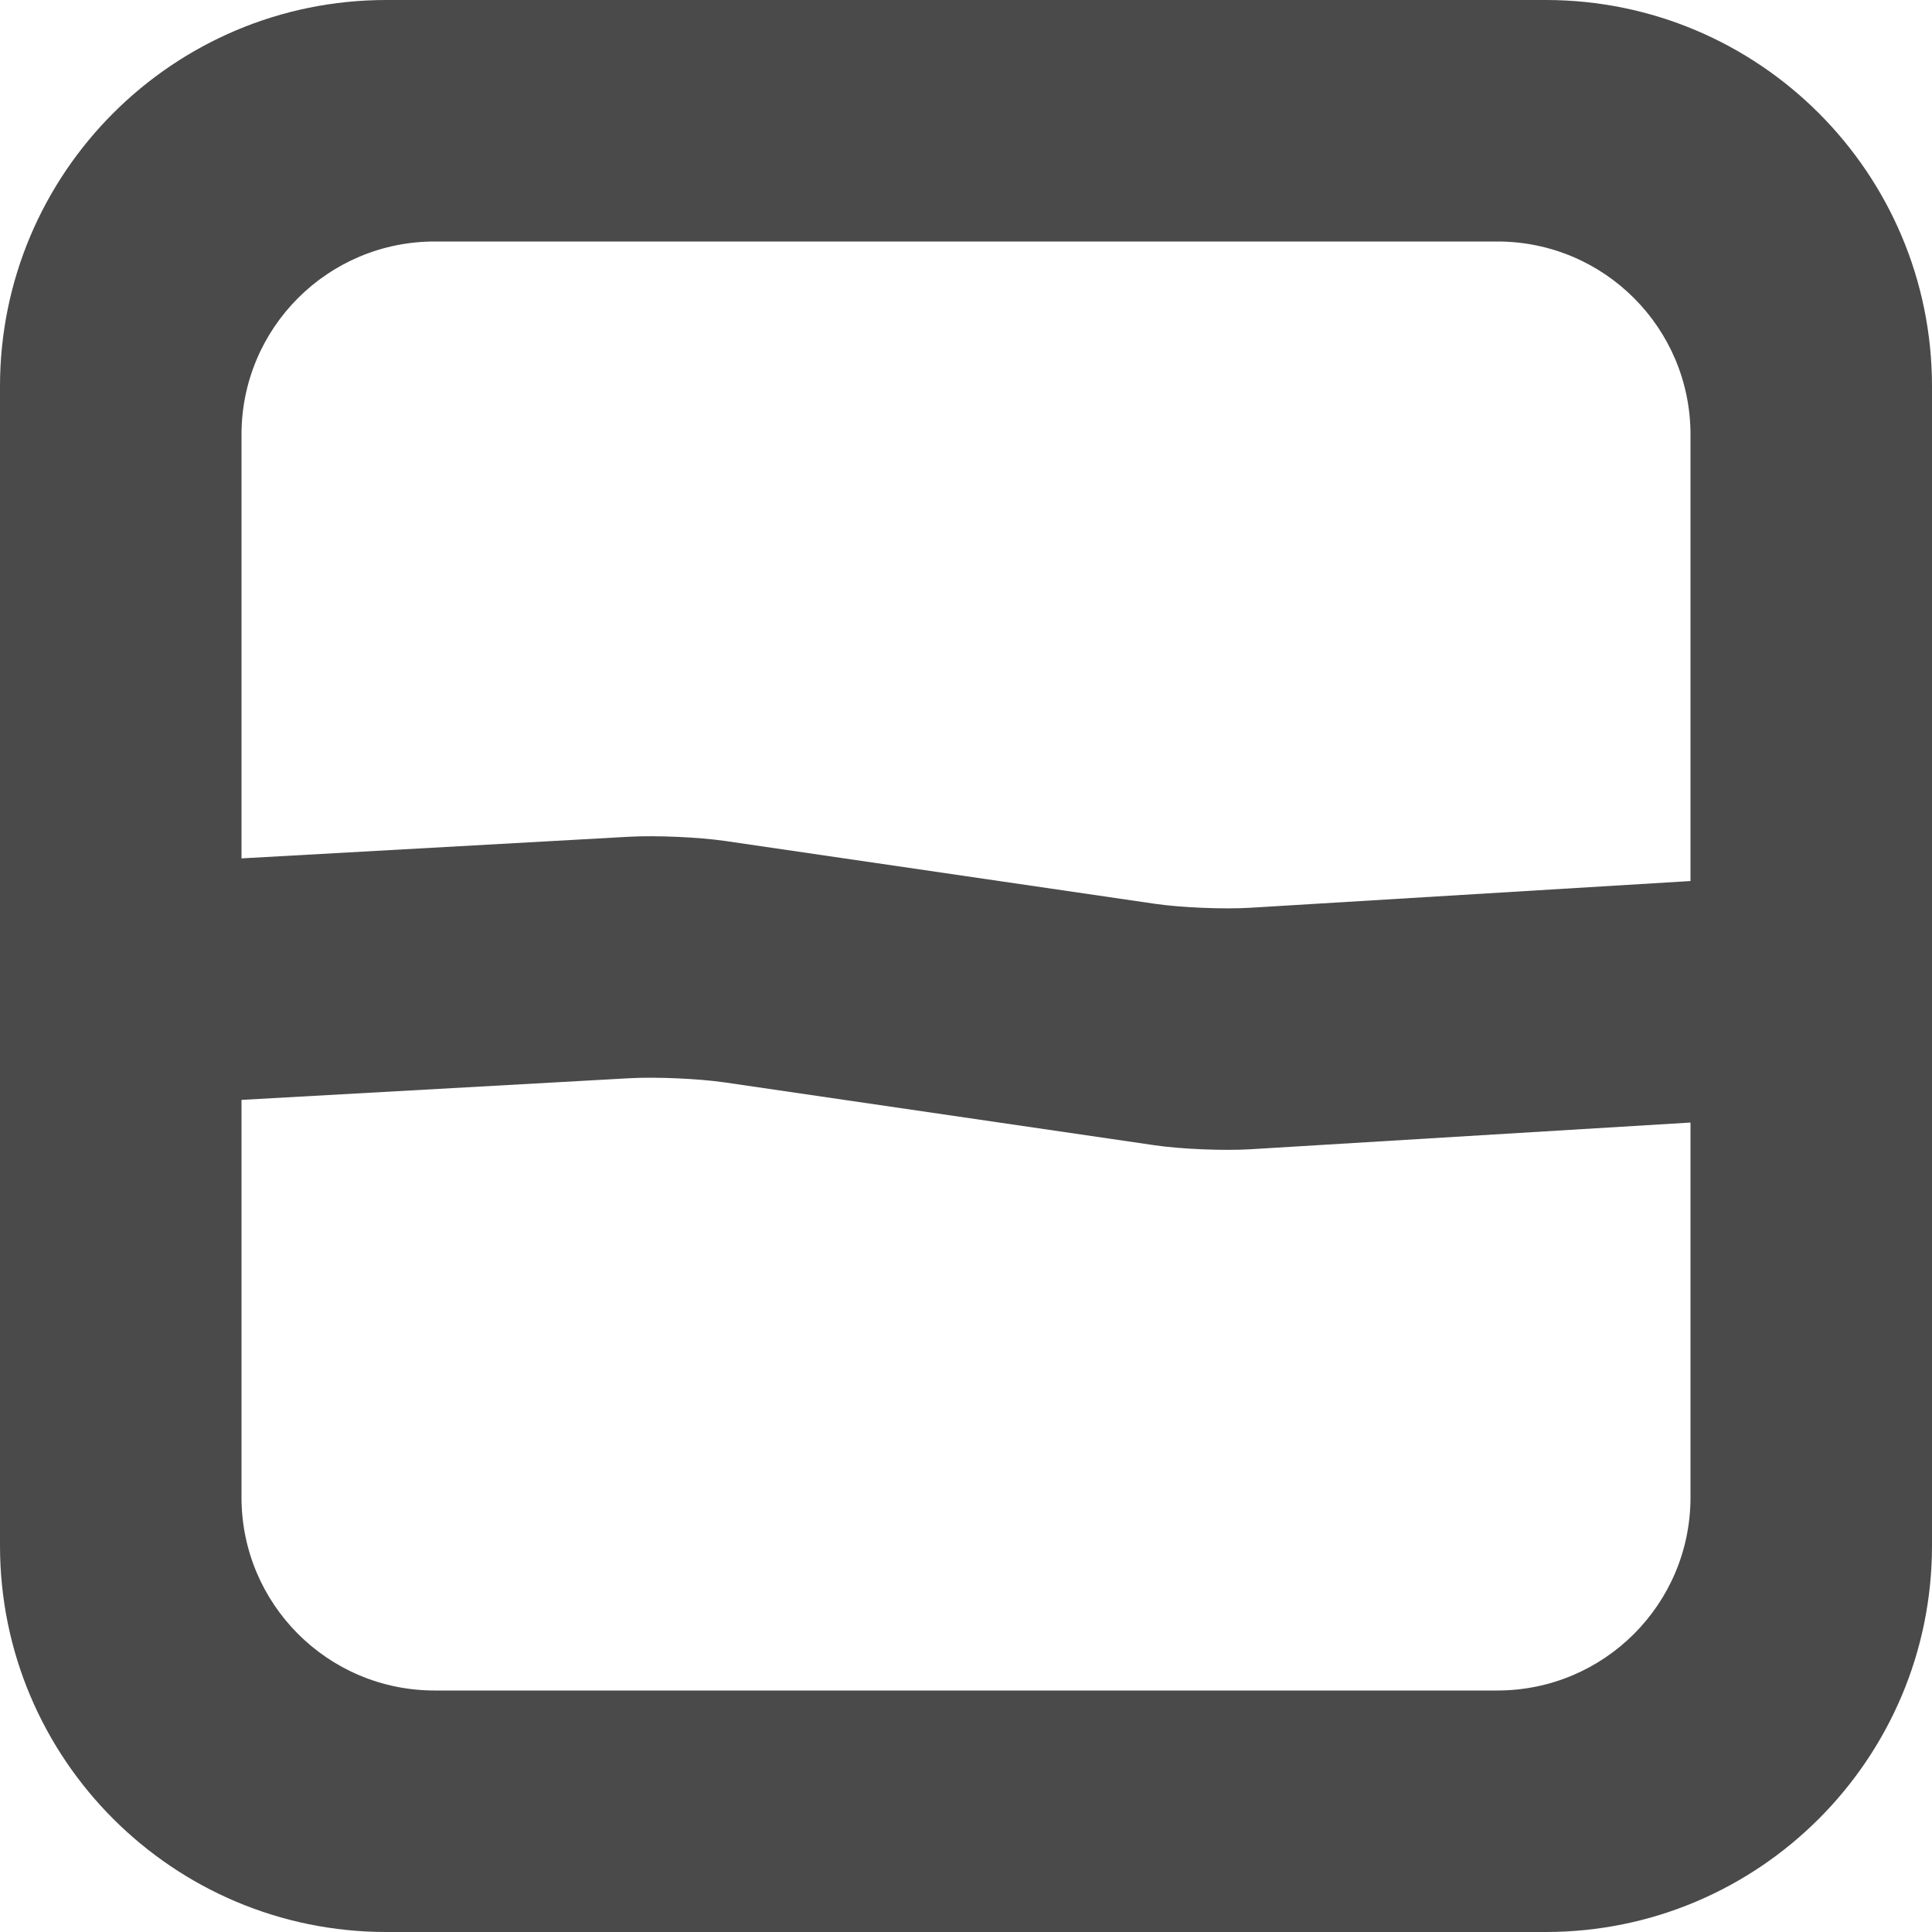
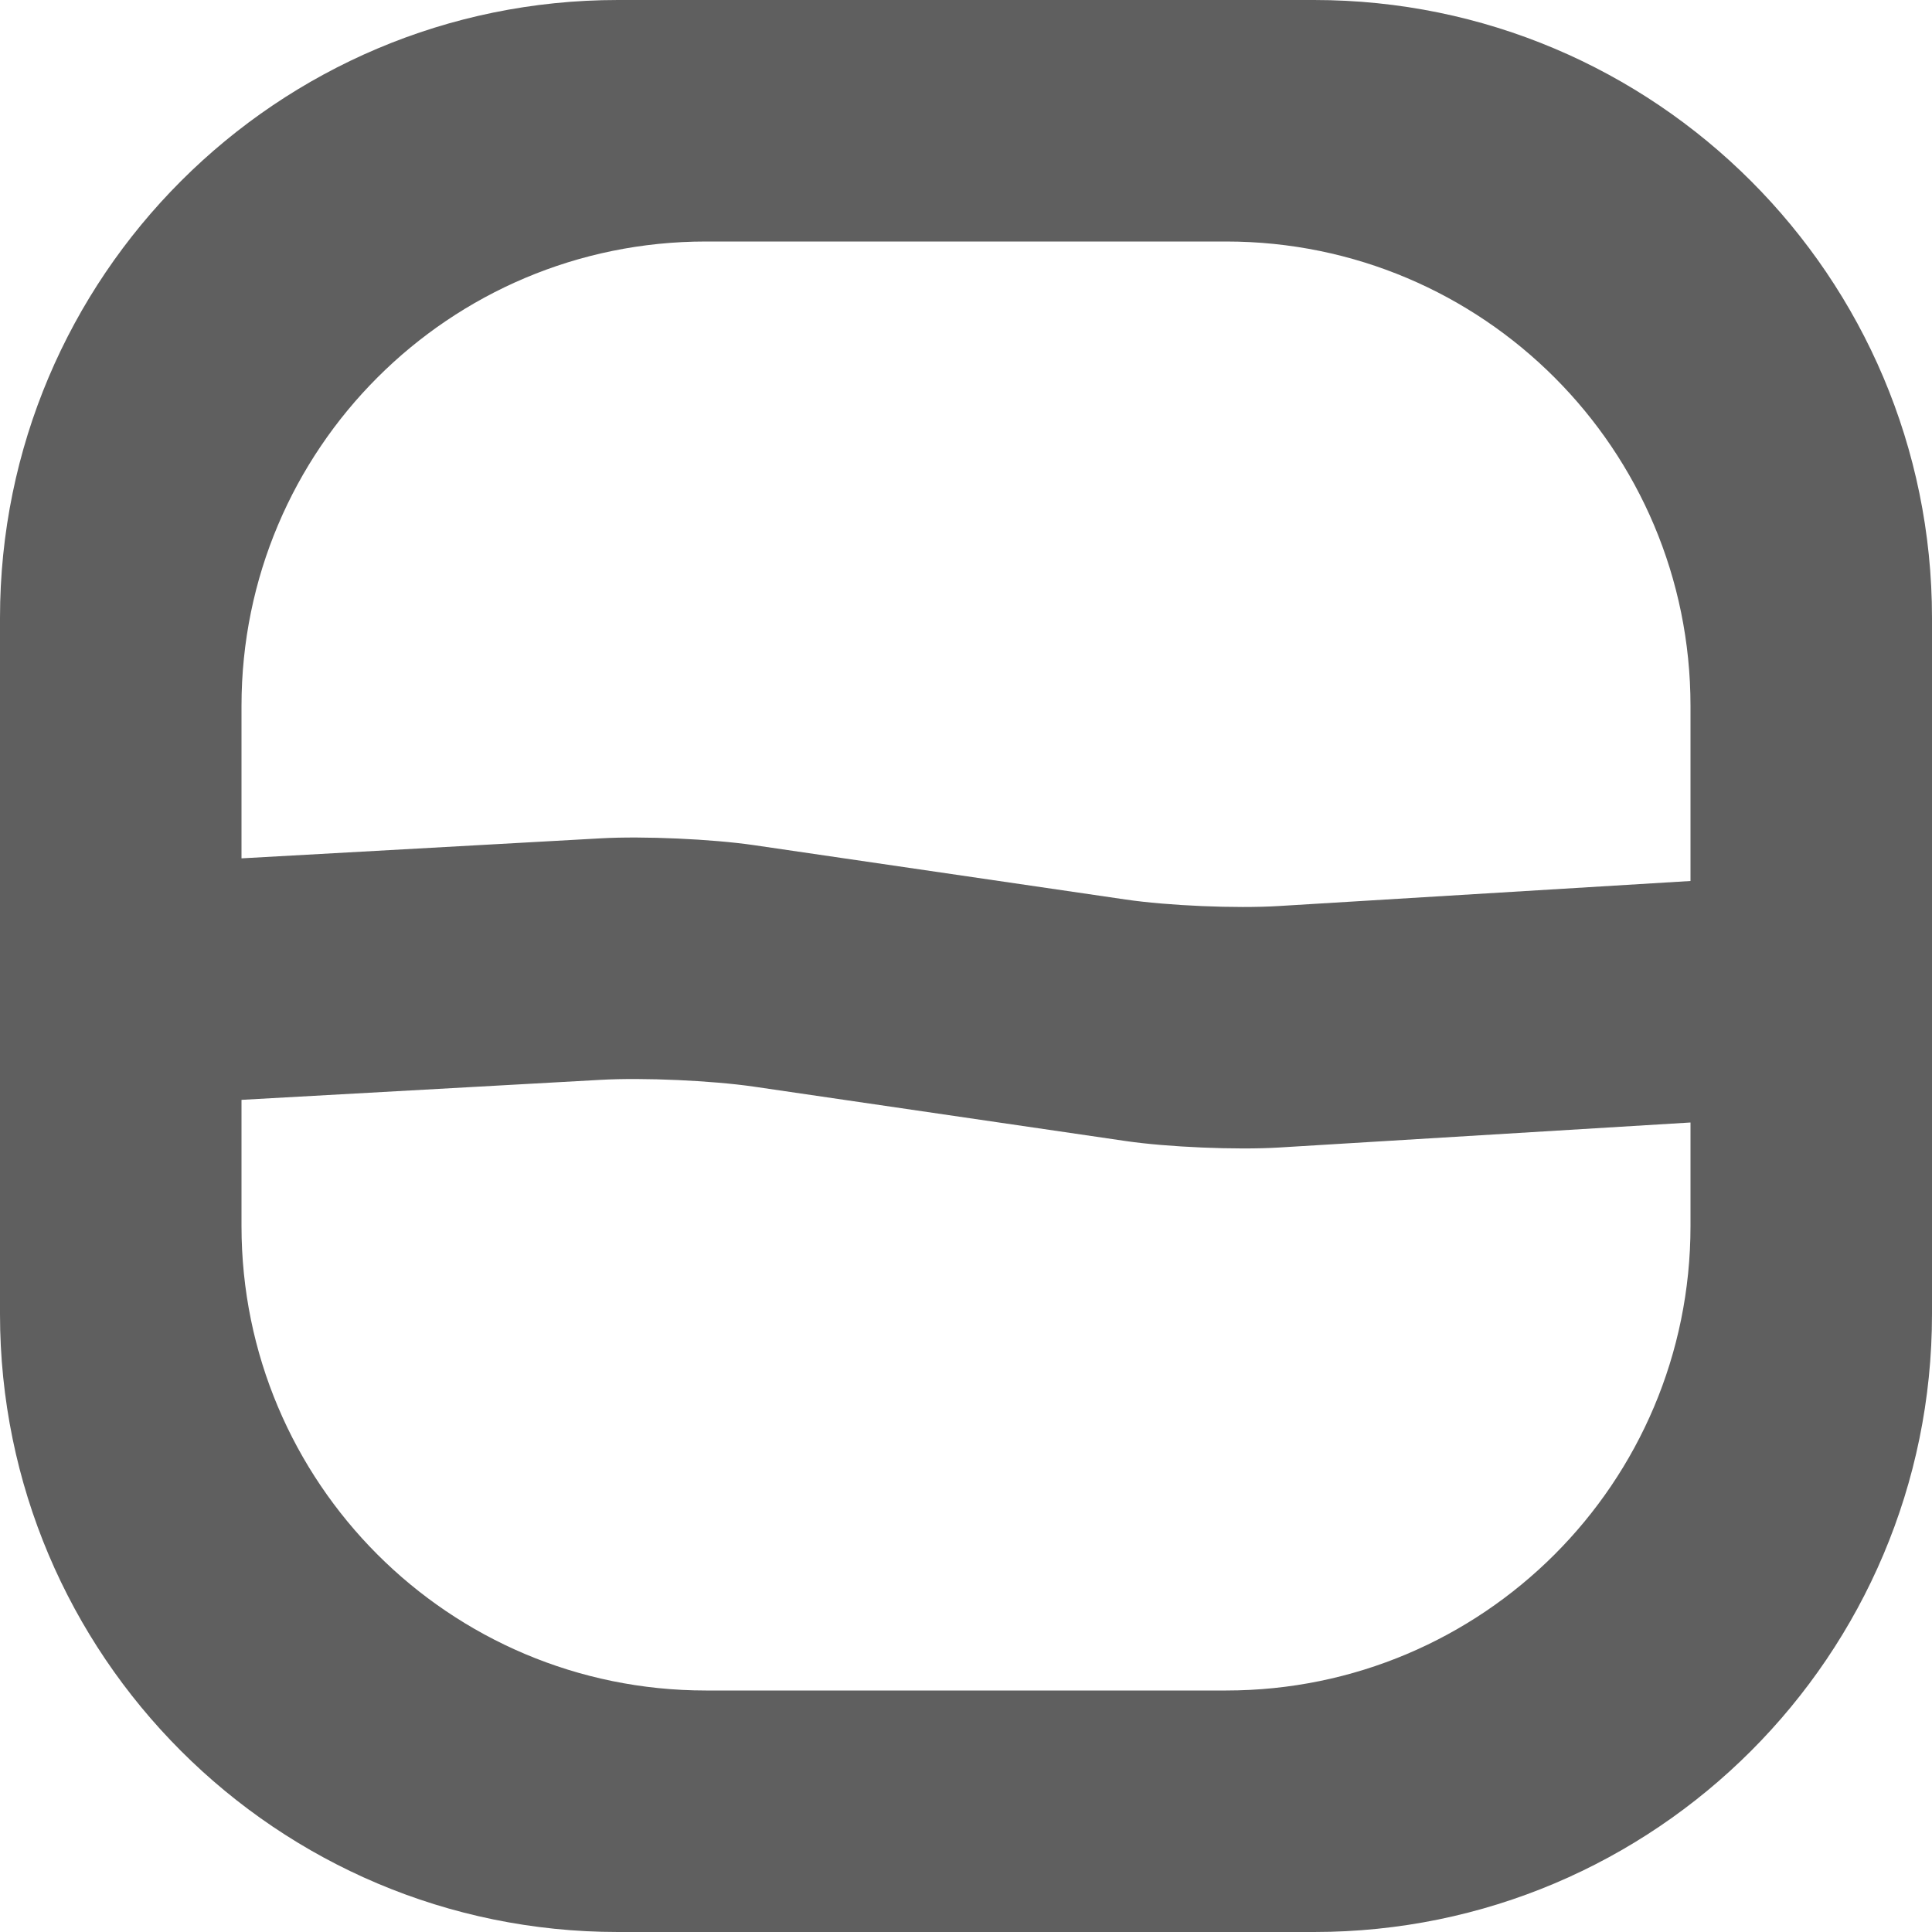
- <svg xmlns="http://www.w3.org/2000/svg" width="40px" height="40px" viewBox="0 0 40 40" version="1.1">
+ <svg xmlns="http://www.w3.org/2000/svg" width="25px" height="25px" viewBox="0 0 25 25" version="1.1">
  <defs />
  <g id="Page-1" stroke="none" stroke-width="1" fill="none" fill-rule="evenodd">
-     <g id="Artboard-1" transform="translate(-170, -20)" fill="#4A4A4A">
-       <path d="M175,37.772 L175,28.999 C175,26.787 176.791,25 178.999,25 L201.001,25 C203.213,25 205,26.791 205,28.999 L205,38.241 L195.889,38.794 C195.338,38.828 194.446,38.791 193.903,38.711 L185.011,37.411 C184.468,37.332 183.578,37.293 183.023,37.324 L175,37.772 Z M175,42.772 L175,51.001 C175,53.209 176.787,55 178.999,55 L201.001,55 C203.209,55 205,53.213 205,51.001 L205,43.241 L195.889,43.794 C195.335,43.828 194.447,43.791 193.903,43.711 L185.011,42.411 C184.469,42.332 183.582,42.292 183.023,42.324 L175,42.772 Z M177.998,20 C173.581,20 170,23.585 170,27.998 L170,52.002 C170,56.419 173.585,60 177.998,60 L202.002,60 C206.419,60 210,56.415 210,52.002 L210,27.998 C210,23.581 206.415,20 202.002,20 L177.998,20 Z" id="icon-stable" />
+     <g id="Artboard-1" transform="translate(-170, -20)" fill="#5F5F5F">
+       <g id="Standard" transform="translate(20, 20)">
+         <path d="M153.125,11.107 L153.125,9.135 C153.125,5.811 155.816,3.125 159.135,3.125 L165.865,3.125 C169.189,3.125 171.875,5.816 171.875,9.135 L171.875,11.4 L166.547,11.724 C165.993,11.758 165.112,11.72 164.567,11.64 L159.755,10.936 C159.213,10.857 158.323,10.817 157.774,10.848 L153.125,11.107 Z M153.125,14.232 L153.125,15.865 C153.125,19.184 155.811,21.875 159.135,21.875 L165.865,21.875 C169.184,21.875 171.875,19.189 171.875,15.865 L171.875,14.525 L166.547,14.849 C165.998,14.882 165.108,14.844 164.567,14.765 L159.755,14.061 C159.21,13.982 158.324,13.942 157.774,13.973 L153.125,14.232 Z M157.996,0 C153.58,0 150,3.582 150,7.996 L150,17.004 C150,21.42 153.582,25 157.996,25 L167.004,25 C171.42,25 175,21.418 175,17.004 L175,7.996 C175,3.58 171.418,0 167.004,0 L157.996,0 Z" id="icon-stable" />
+       </g>
    </g>
  </g>
</svg>
